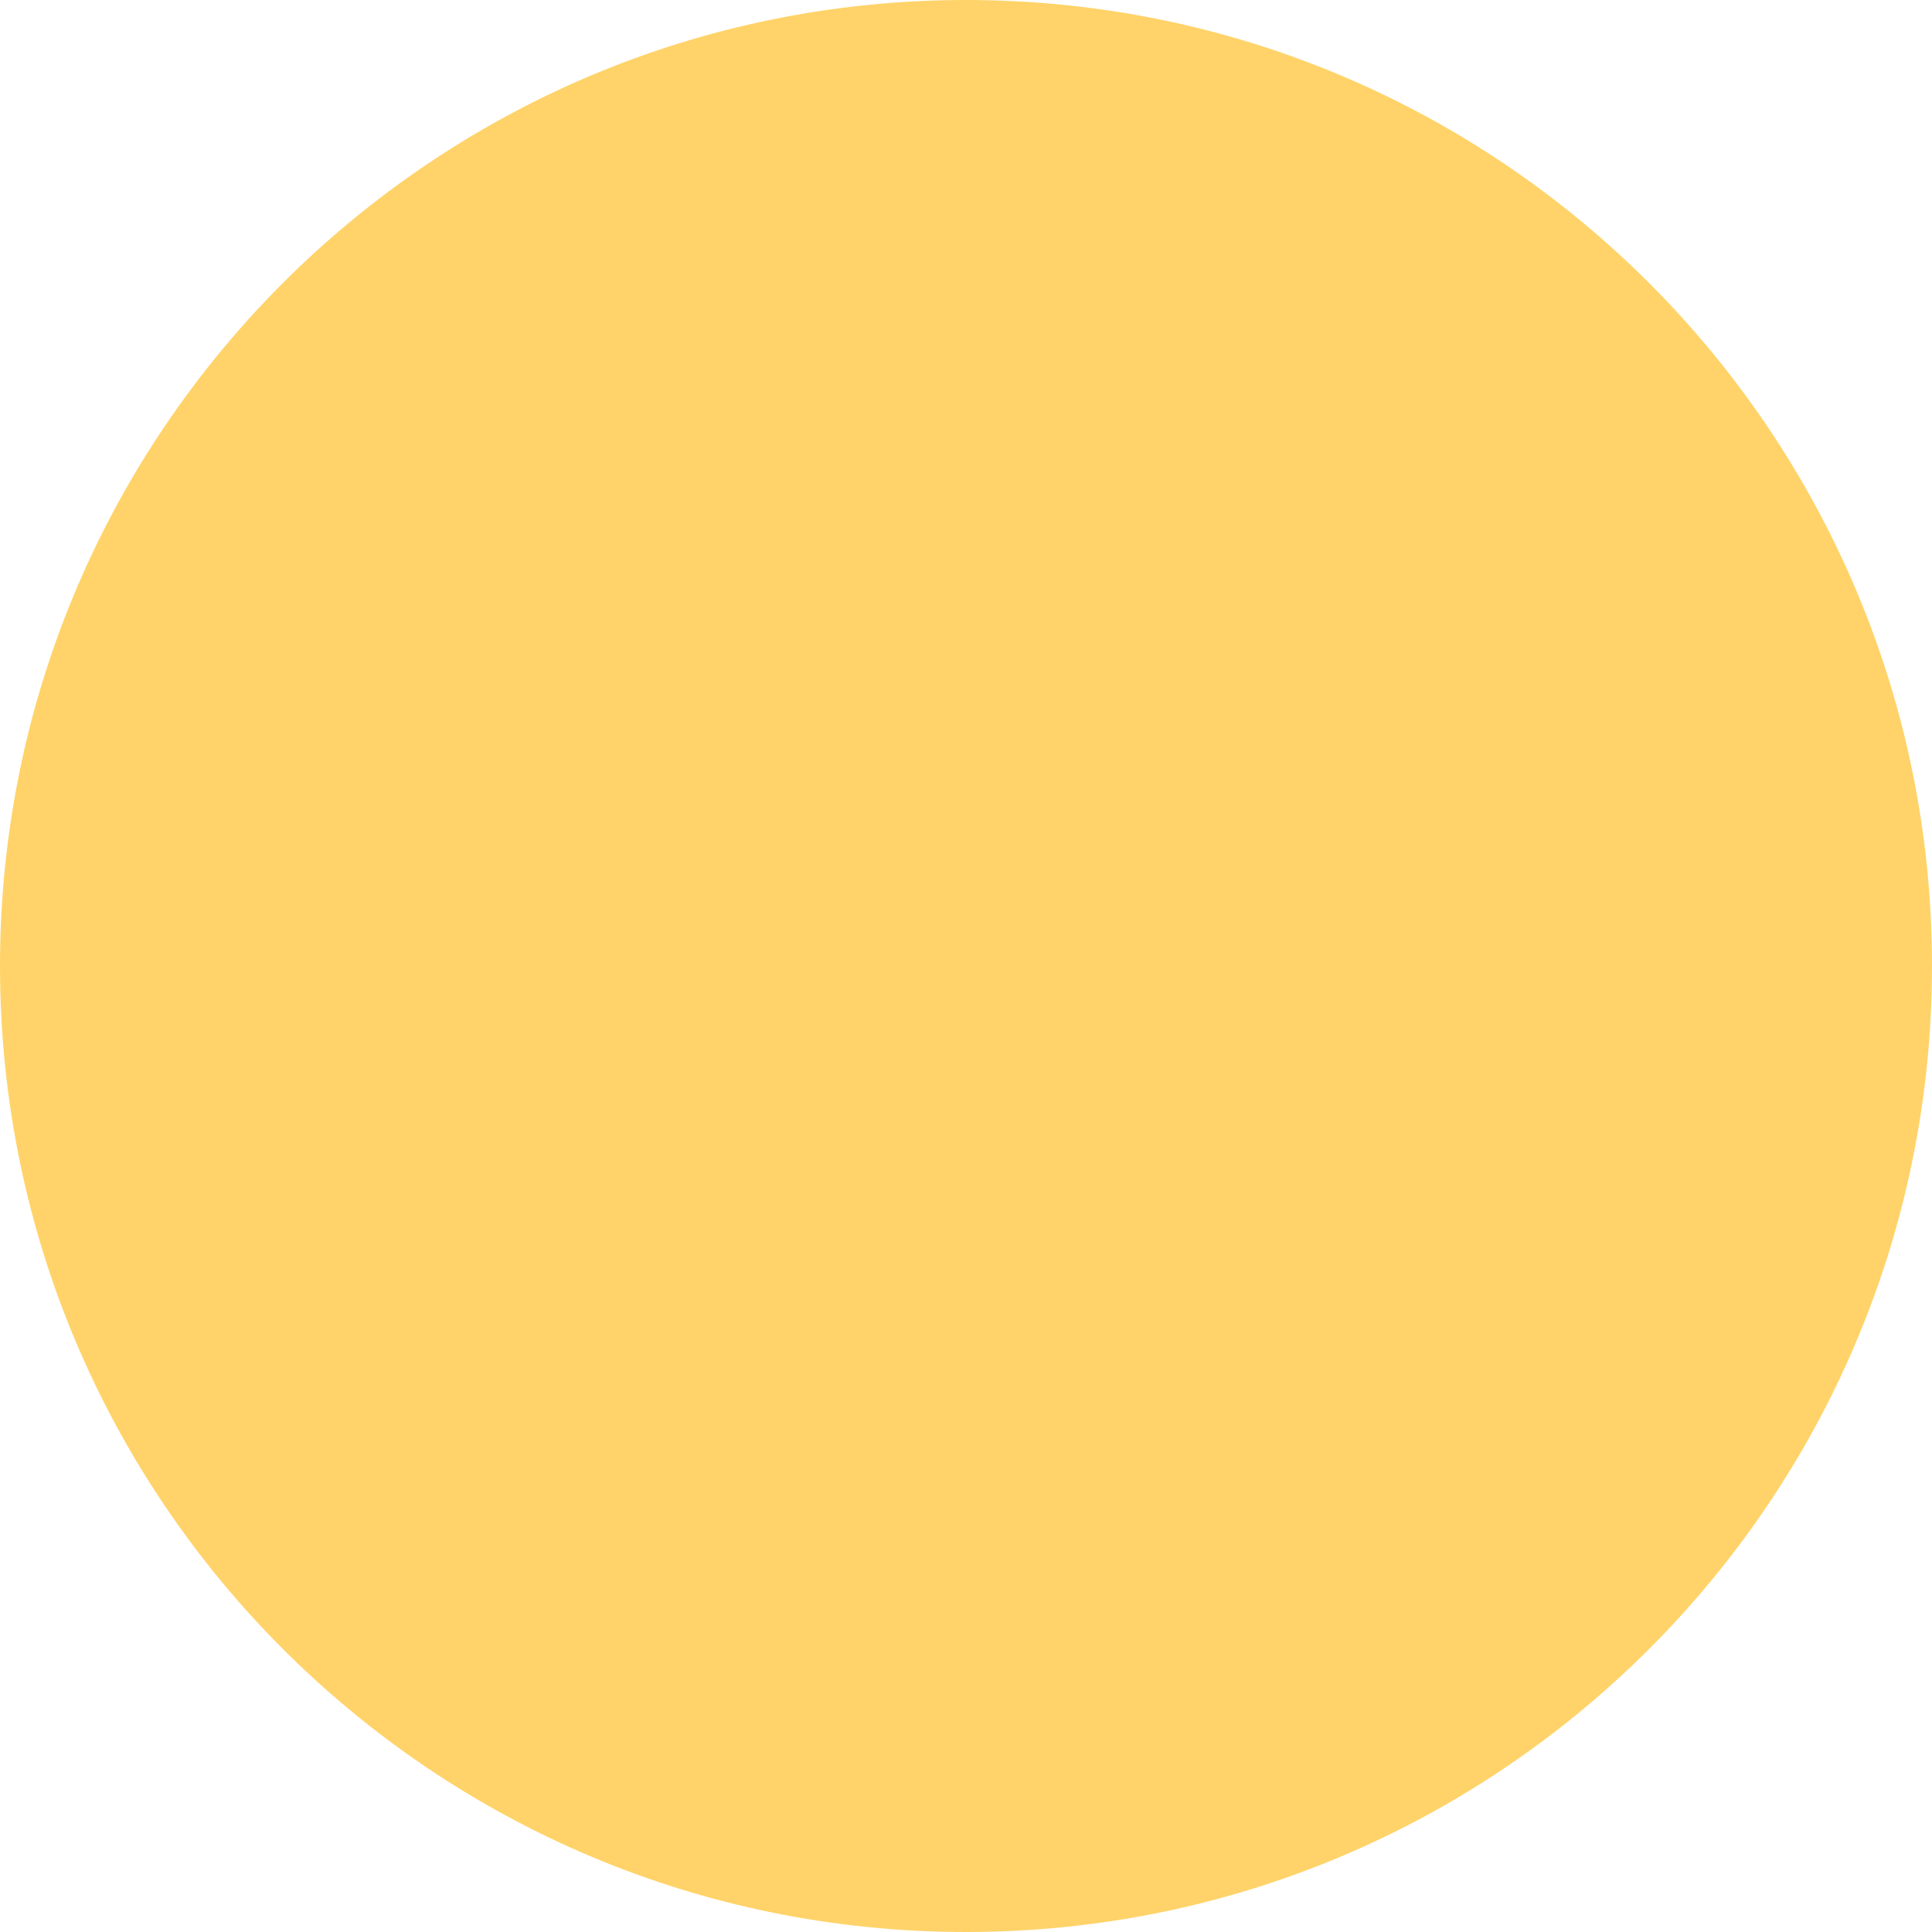
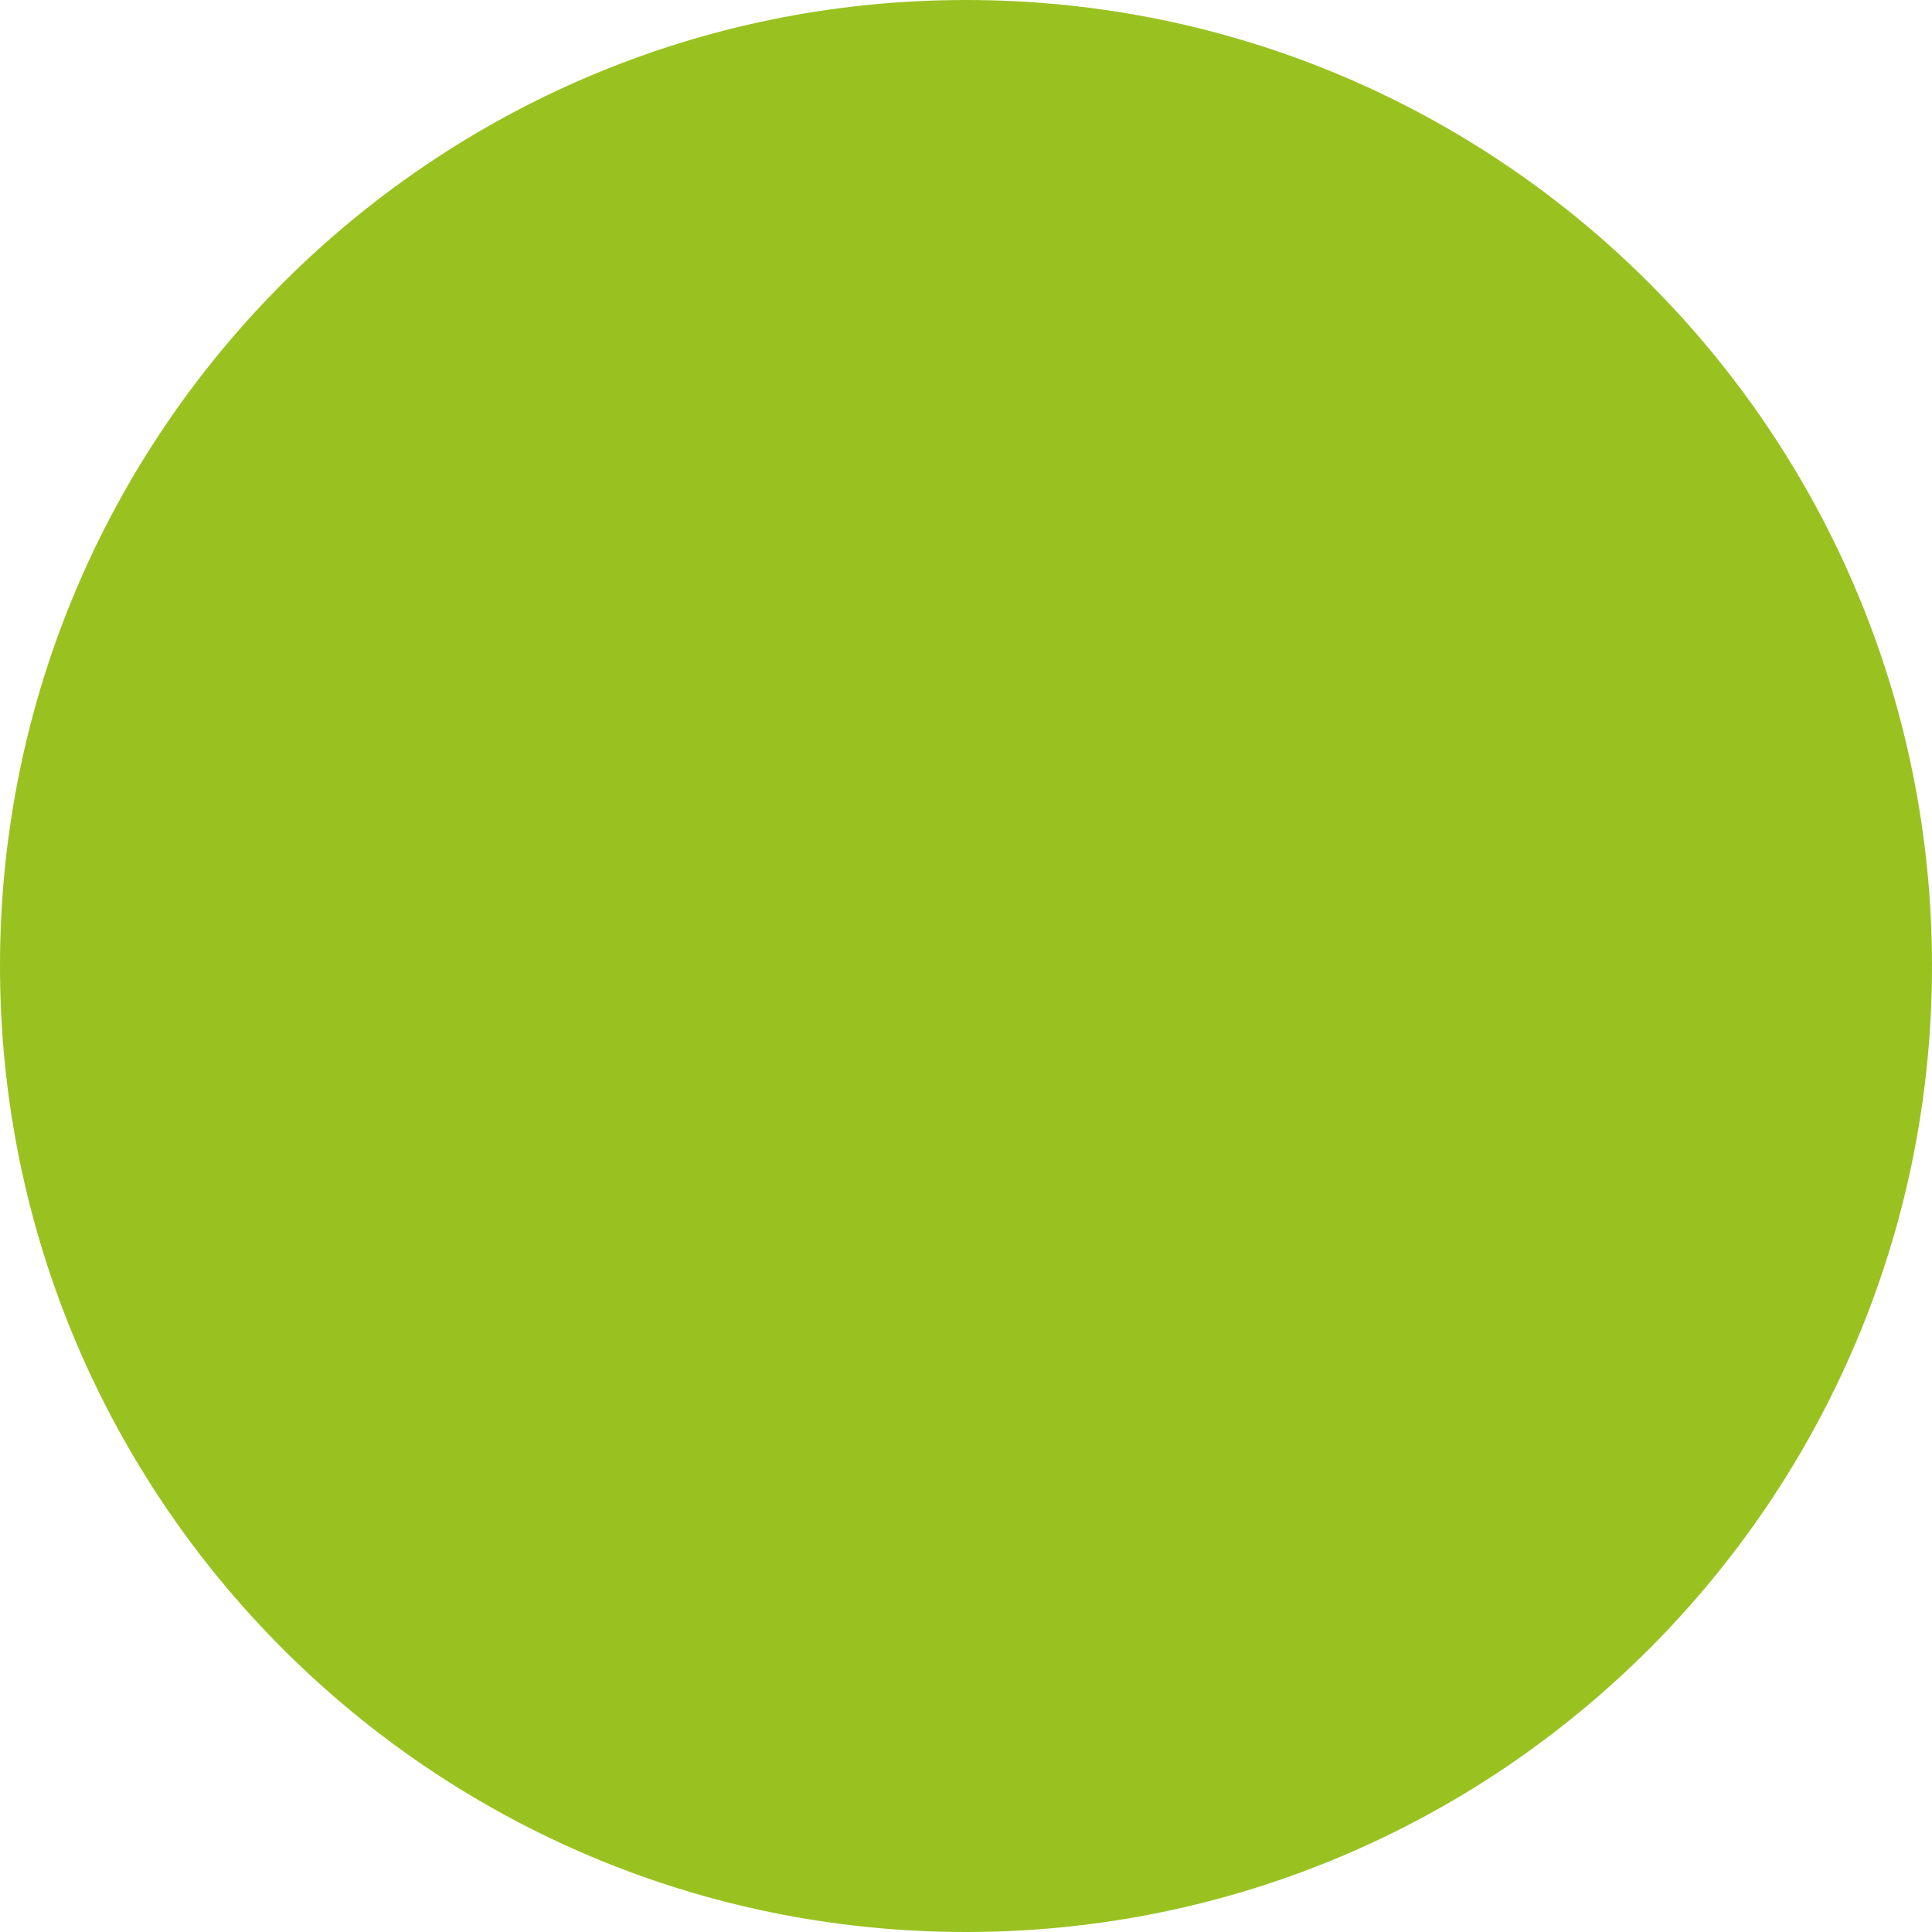
- <svg xmlns="http://www.w3.org/2000/svg" width="23" height="23" viewBox="0 0 23 23" fill="none">
-   <path d="M11.5 23C17.851 23 23 17.851 23 11.5C23 5.149 17.851 0 11.5 0C5.149 0 0 5.149 0 11.5C0 17.851 5.149 23 11.5 23Z" fill="#FFD369" />
+ <svg xmlns="http://www.w3.org/2000/svg" width="15" height="15" viewBox="0 0 15 15" fill="none">
+   <path d="M7.5 15C11.642 15 15 11.642 15 7.5C15 3.358 11.642 0 7.5 0C3.358 0 0 3.358 0 7.5C0 11.642 3.358 15 7.5 15Z" fill="#99C221" />
</svg>
